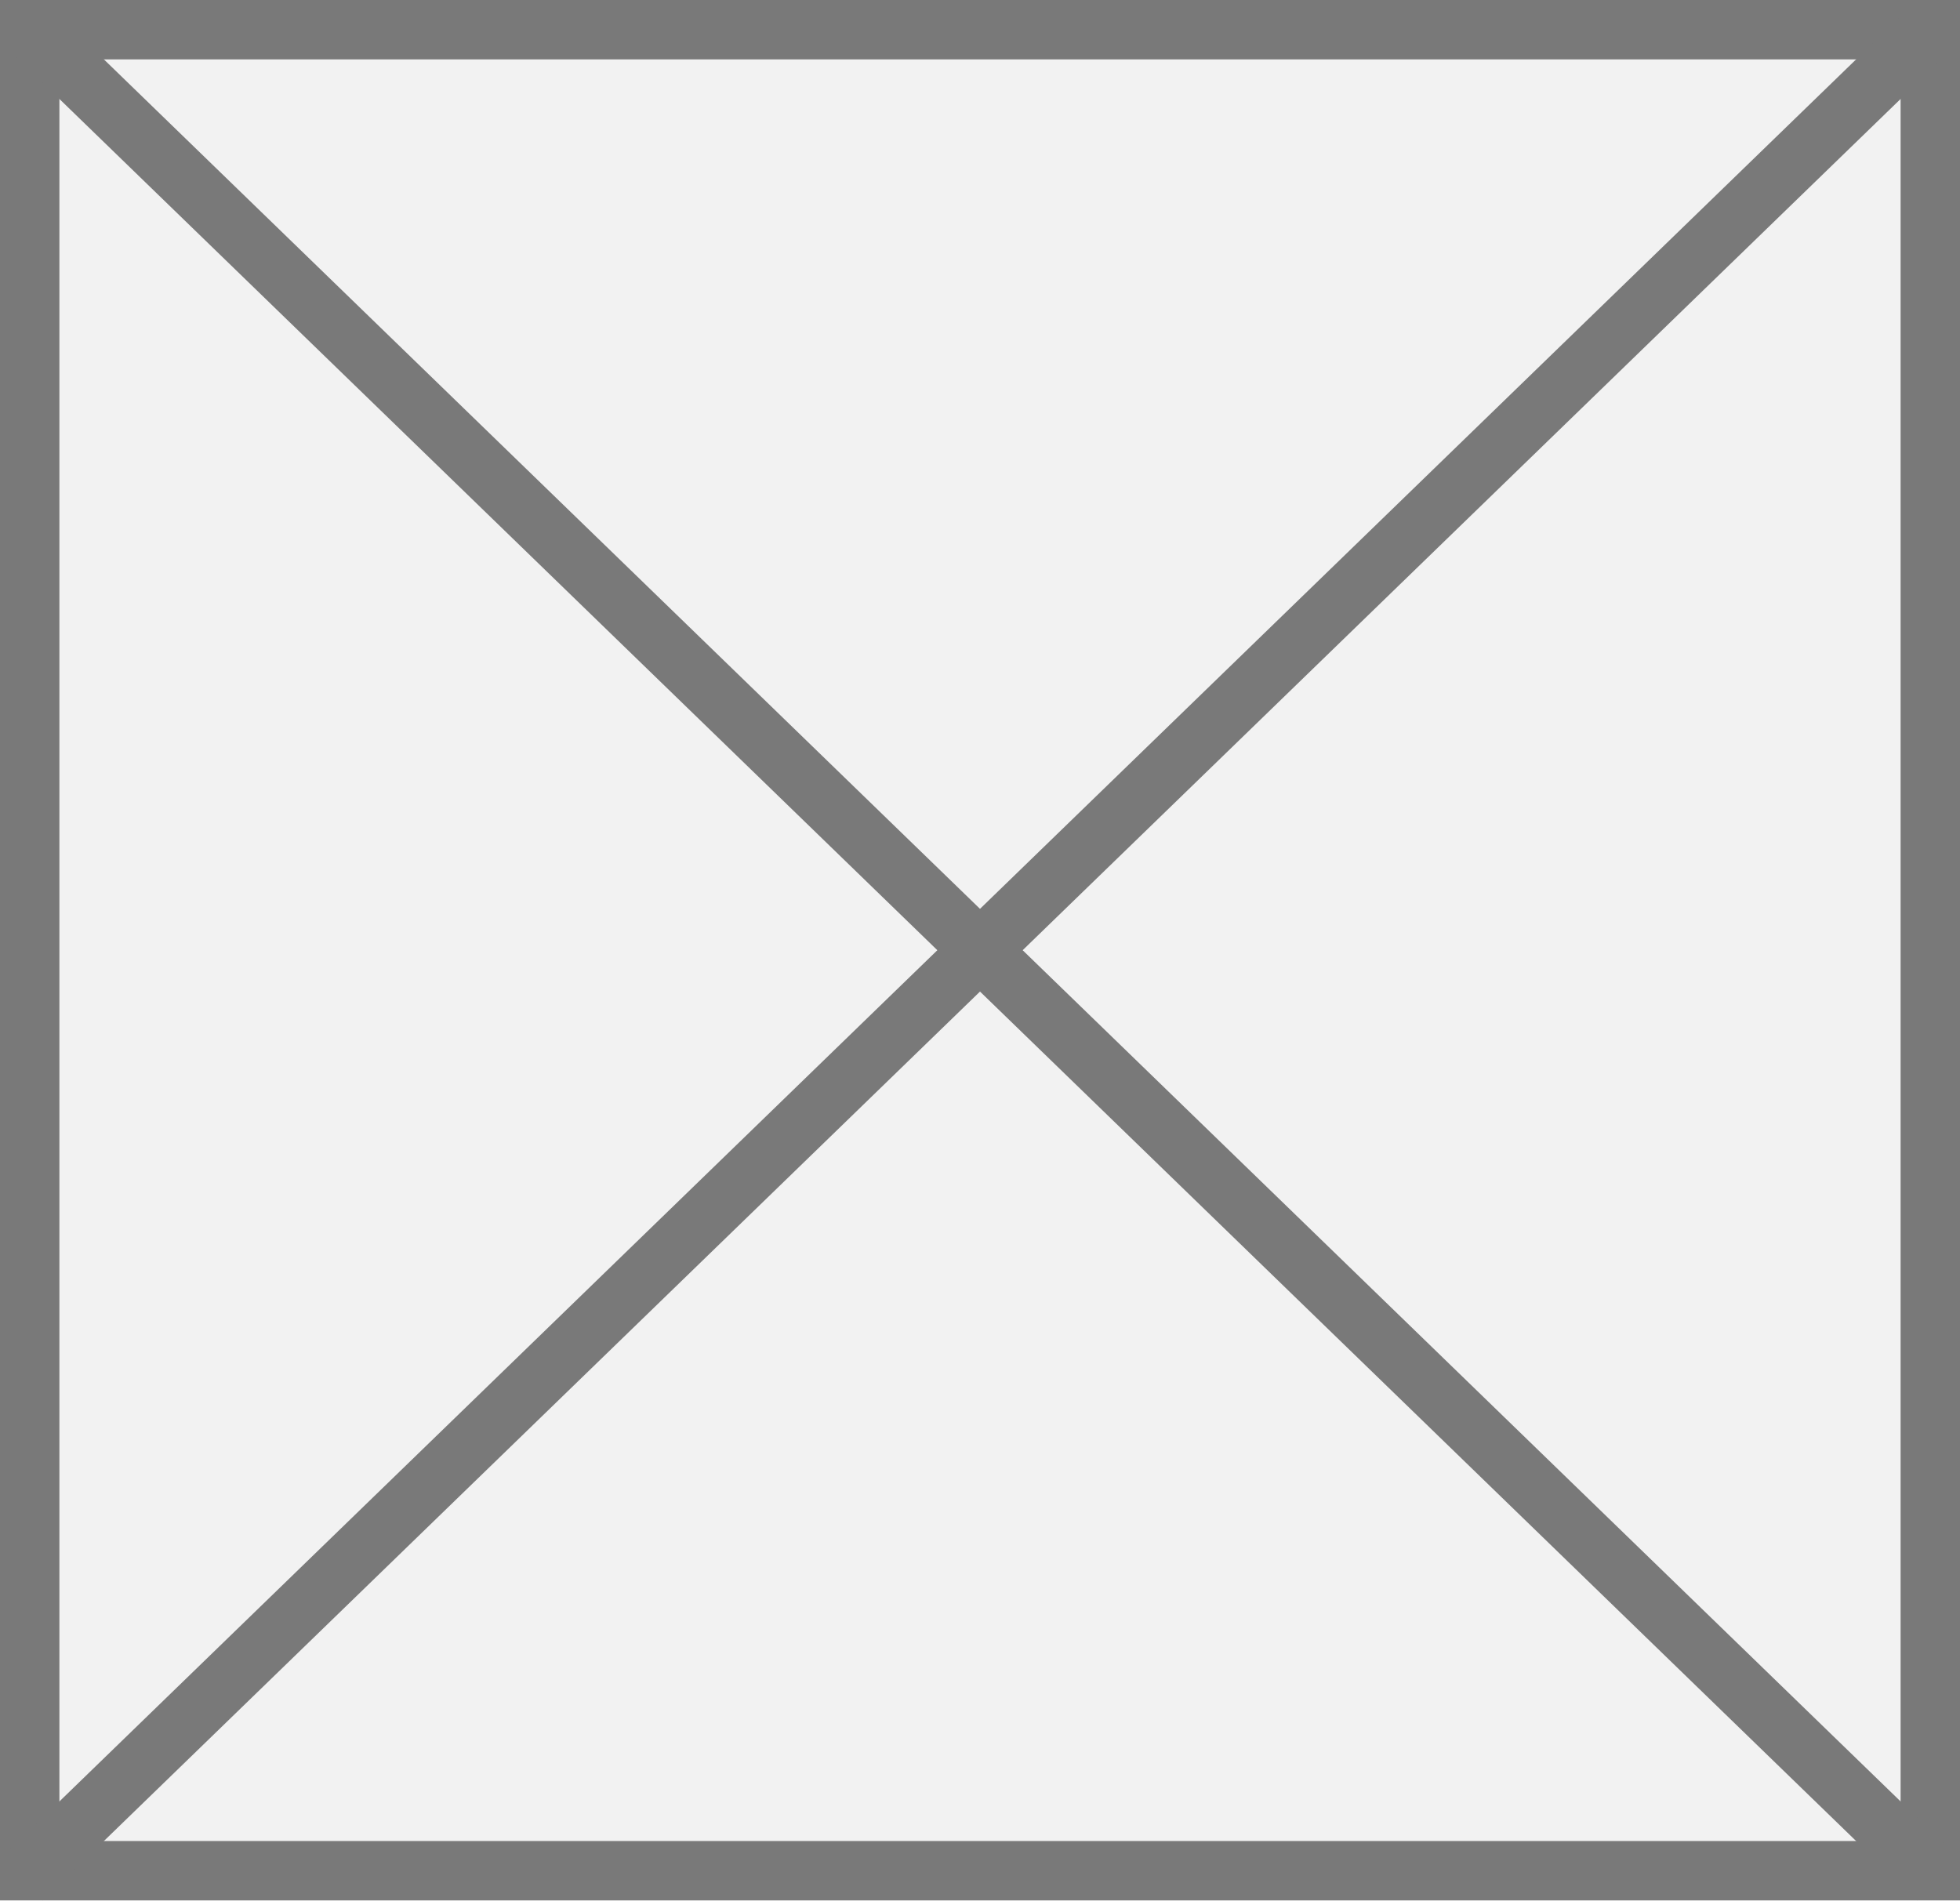
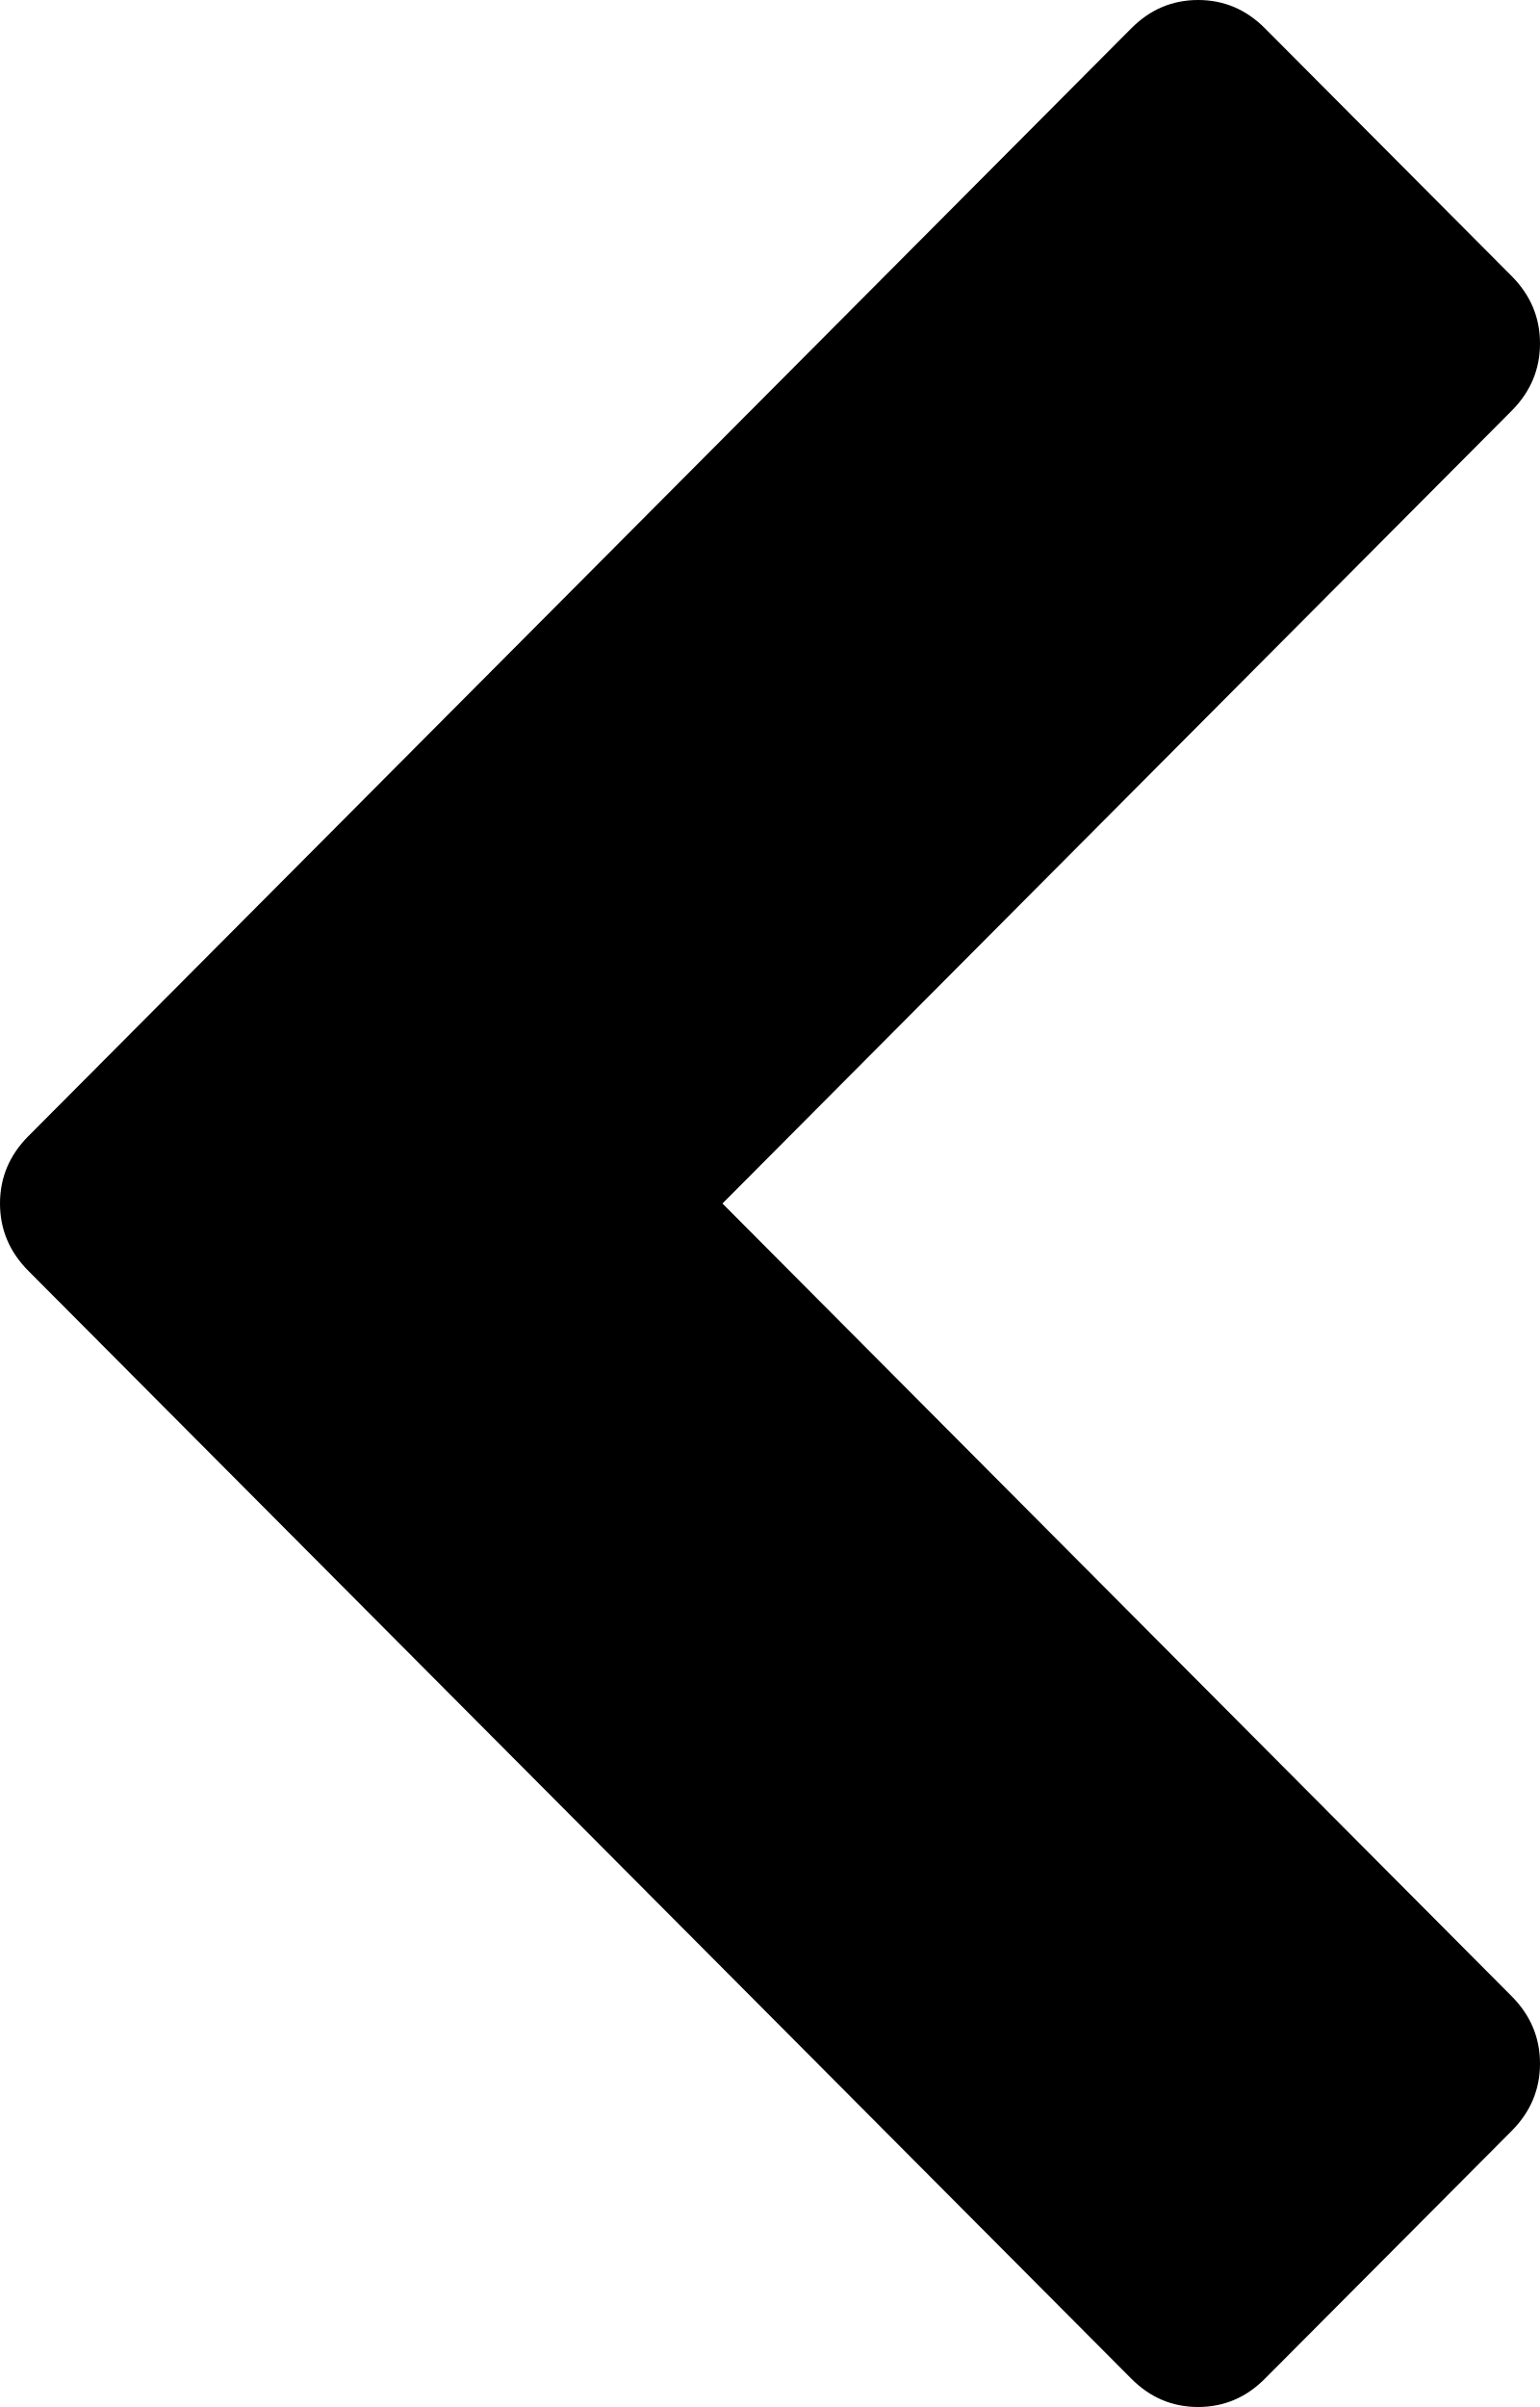
- <svg xmlns="http://www.w3.org/2000/svg" version="1.1" width="33px" height="32px">
-   <g transform="matrix(1 0 0 1 -275 -815 )">
-     <path d="M 275.5 815.5  L 307.5 815.5  L 307.5 846.5  L 275.5 846.5  L 275.5 815.5  Z " fill-rule="nonzero" fill="#f2f2f2" stroke="none" />
-     <path d="M 275.5 815.5  L 307.5 815.5  L 307.5 846.5  L 275.5 846.5  L 275.5 815.5  Z " stroke-width="1" stroke="#797979" fill="none" />
-     <path d="M 275.37 815.359  L 307.63 846.641  M 307.63 815.359  L 275.37 846.641  " stroke-width="1" stroke="#797979" fill="none" />
+ <svg xmlns="http://www.w3.org/2000/svg" version="1.1" width="16px" height="25px">
+   <g transform="matrix(1 0 0 1 -1277 -1736 )">
+     <path d="M 16 3.567  C 16 3.836  15.902 4.068  15.707 4.265  L 7.506 12.5  L 15.707 20.735  C 15.902 20.932  16 21.164  16 21.433  C 16 21.702  15.902 21.934  15.707 22.131  L 13.143 24.705  C 12.947 24.902  12.716 25  12.448 25  C 12.18 25  11.949 24.902  11.753 24.705  L 0.293 13.198  C 0.098 13.001  0 12.769  0 12.5  C 0 12.231  0.098 11.999  0.293 11.802  L 11.753 0.295  C 11.949 0.098  12.18 0  12.448 0  C 12.716 0  12.947 0.098  13.143 0.295  L 15.707 2.869  C 15.902 3.066  16 3.298  16 3.567  Z " fill-rule="nonzero" fill="#000000" stroke="none" transform="matrix(1 0 0 1 1277 1736 )" />
  </g>
</svg>
